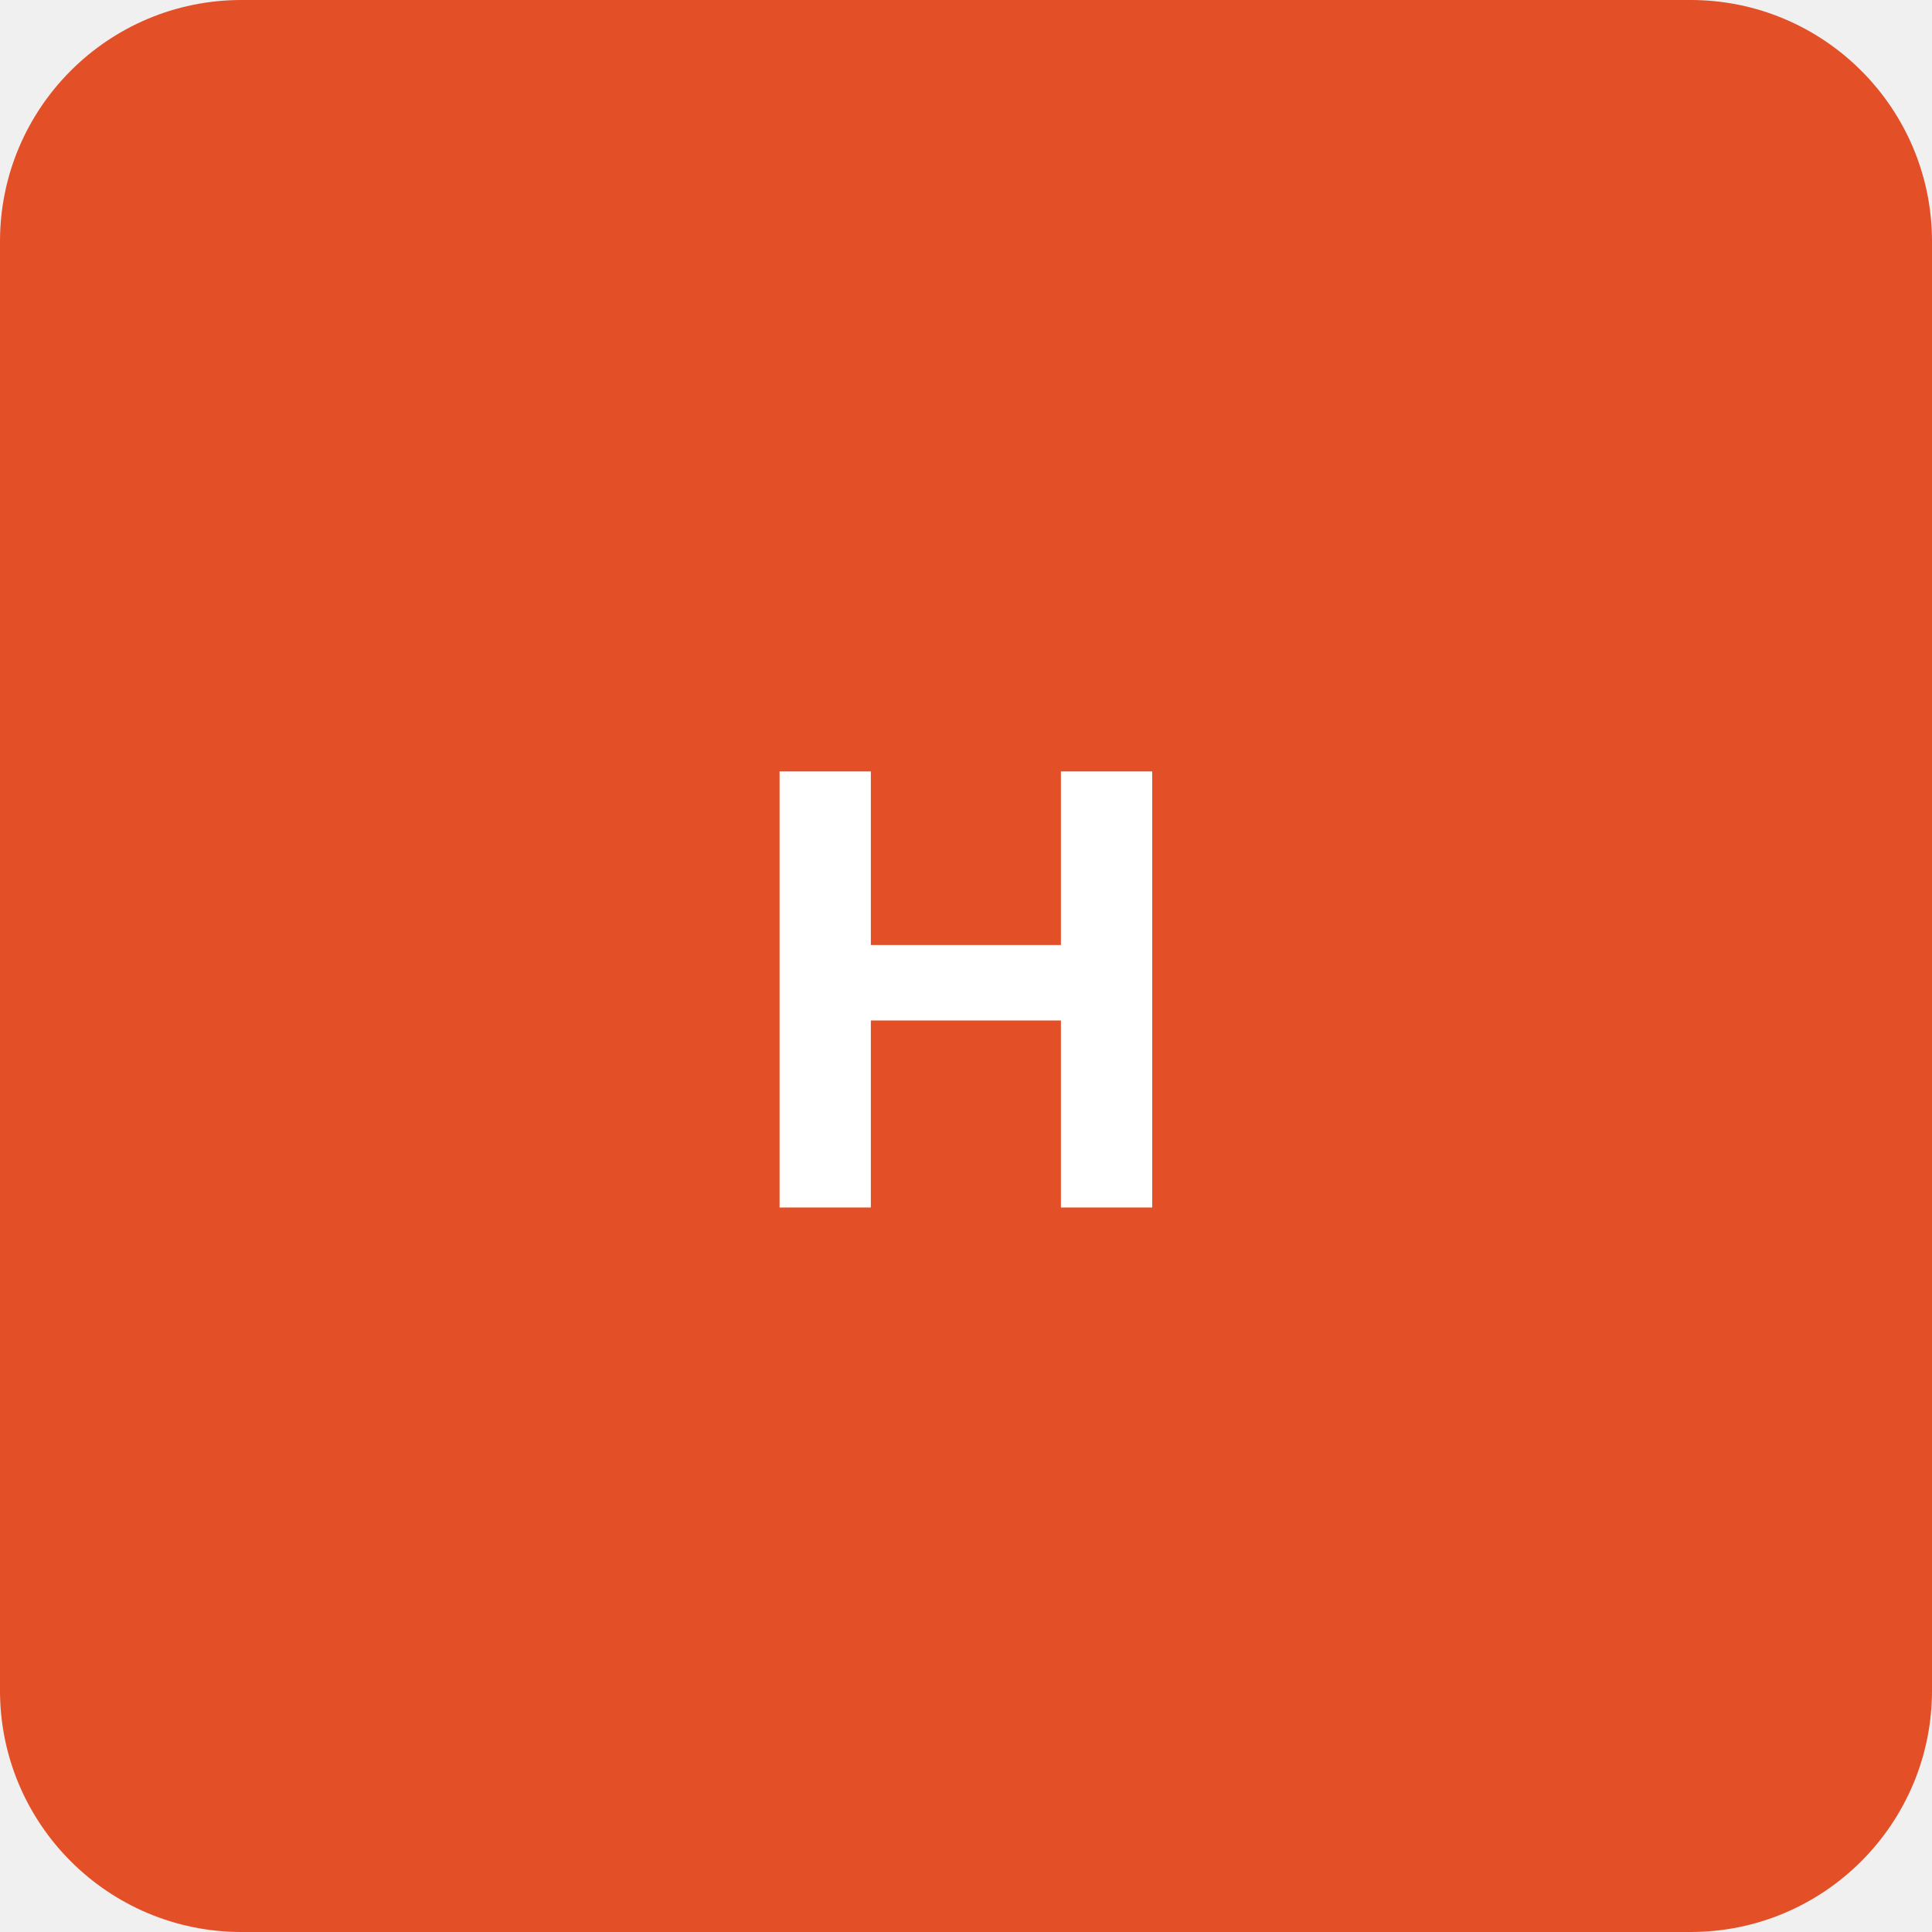
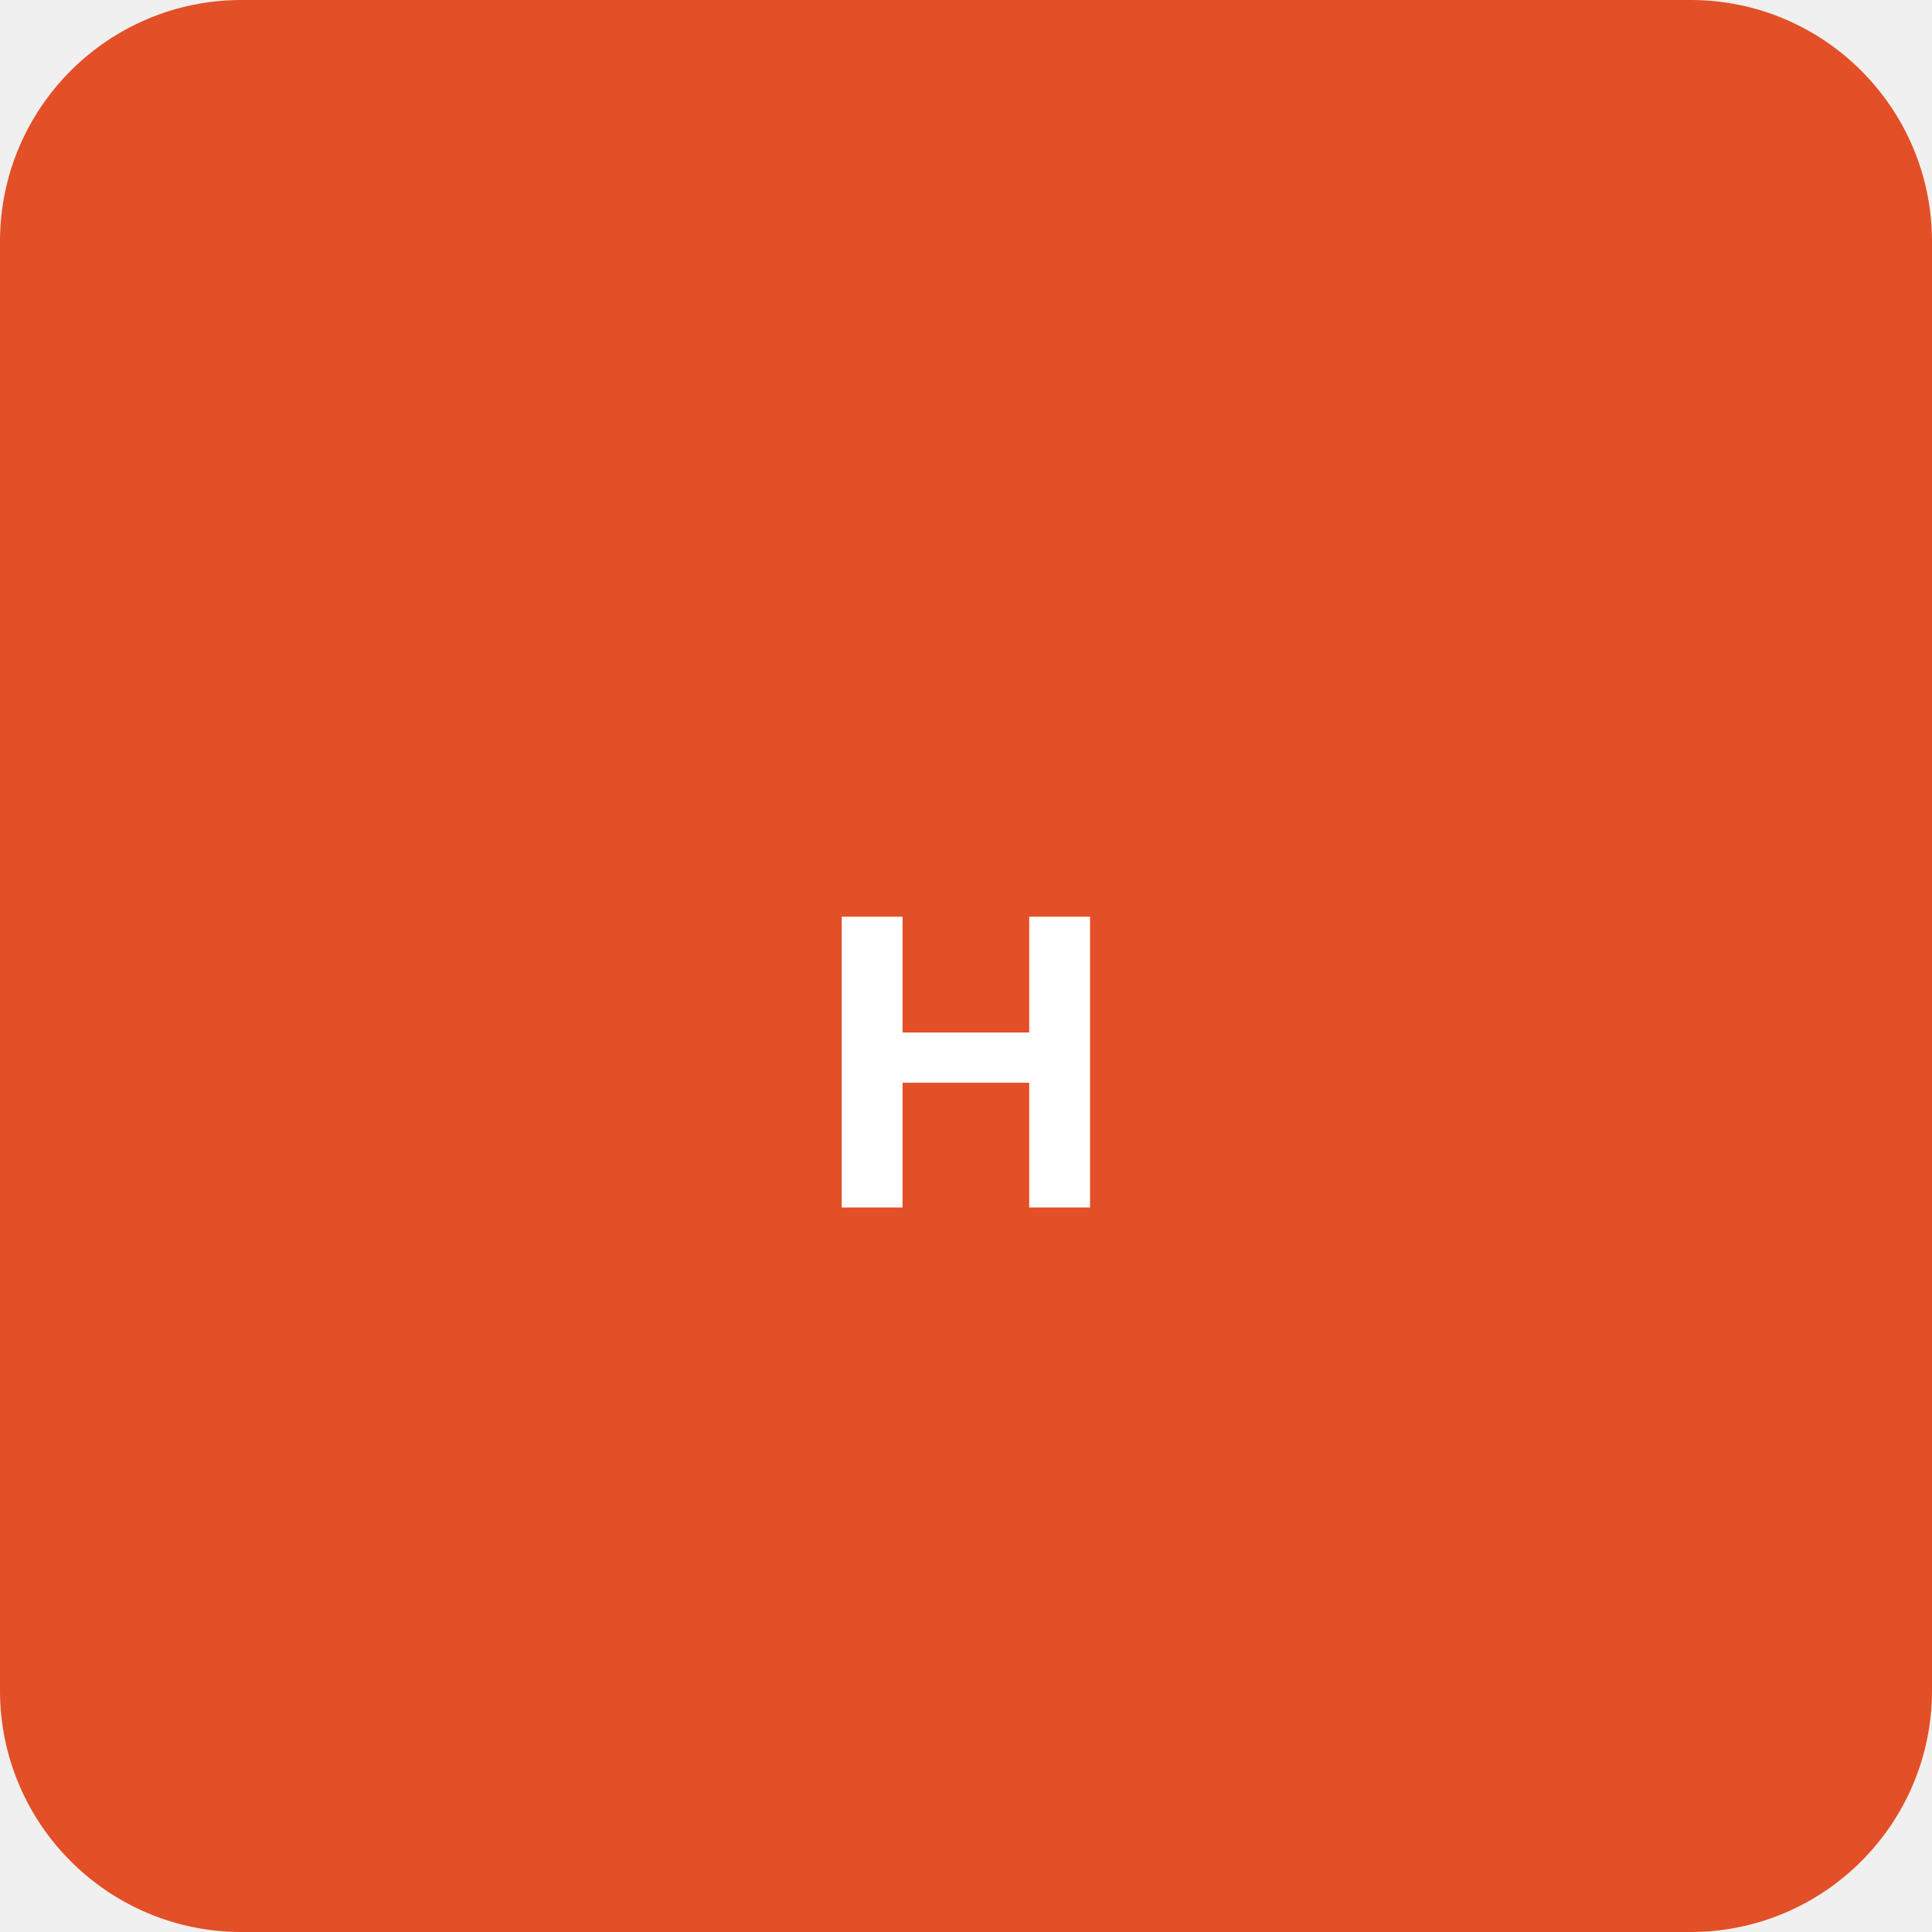
<svg xmlns="http://www.w3.org/2000/svg" viewBox="0 0 128 128">
  <rect width="128" height="128" fill="#E34F26" rx="16" />
-   <text x="64" y="80" text-anchor="middle" fill="white" font-family="Arial, sans-serif" font-size="42" font-weight="bold">H</text>
+   <text x="64" y="80" text-anchor="middle" fill="white" font-family="Arial, sans-serif" font-size="28" font-weight="bold">H</text>
</svg>
